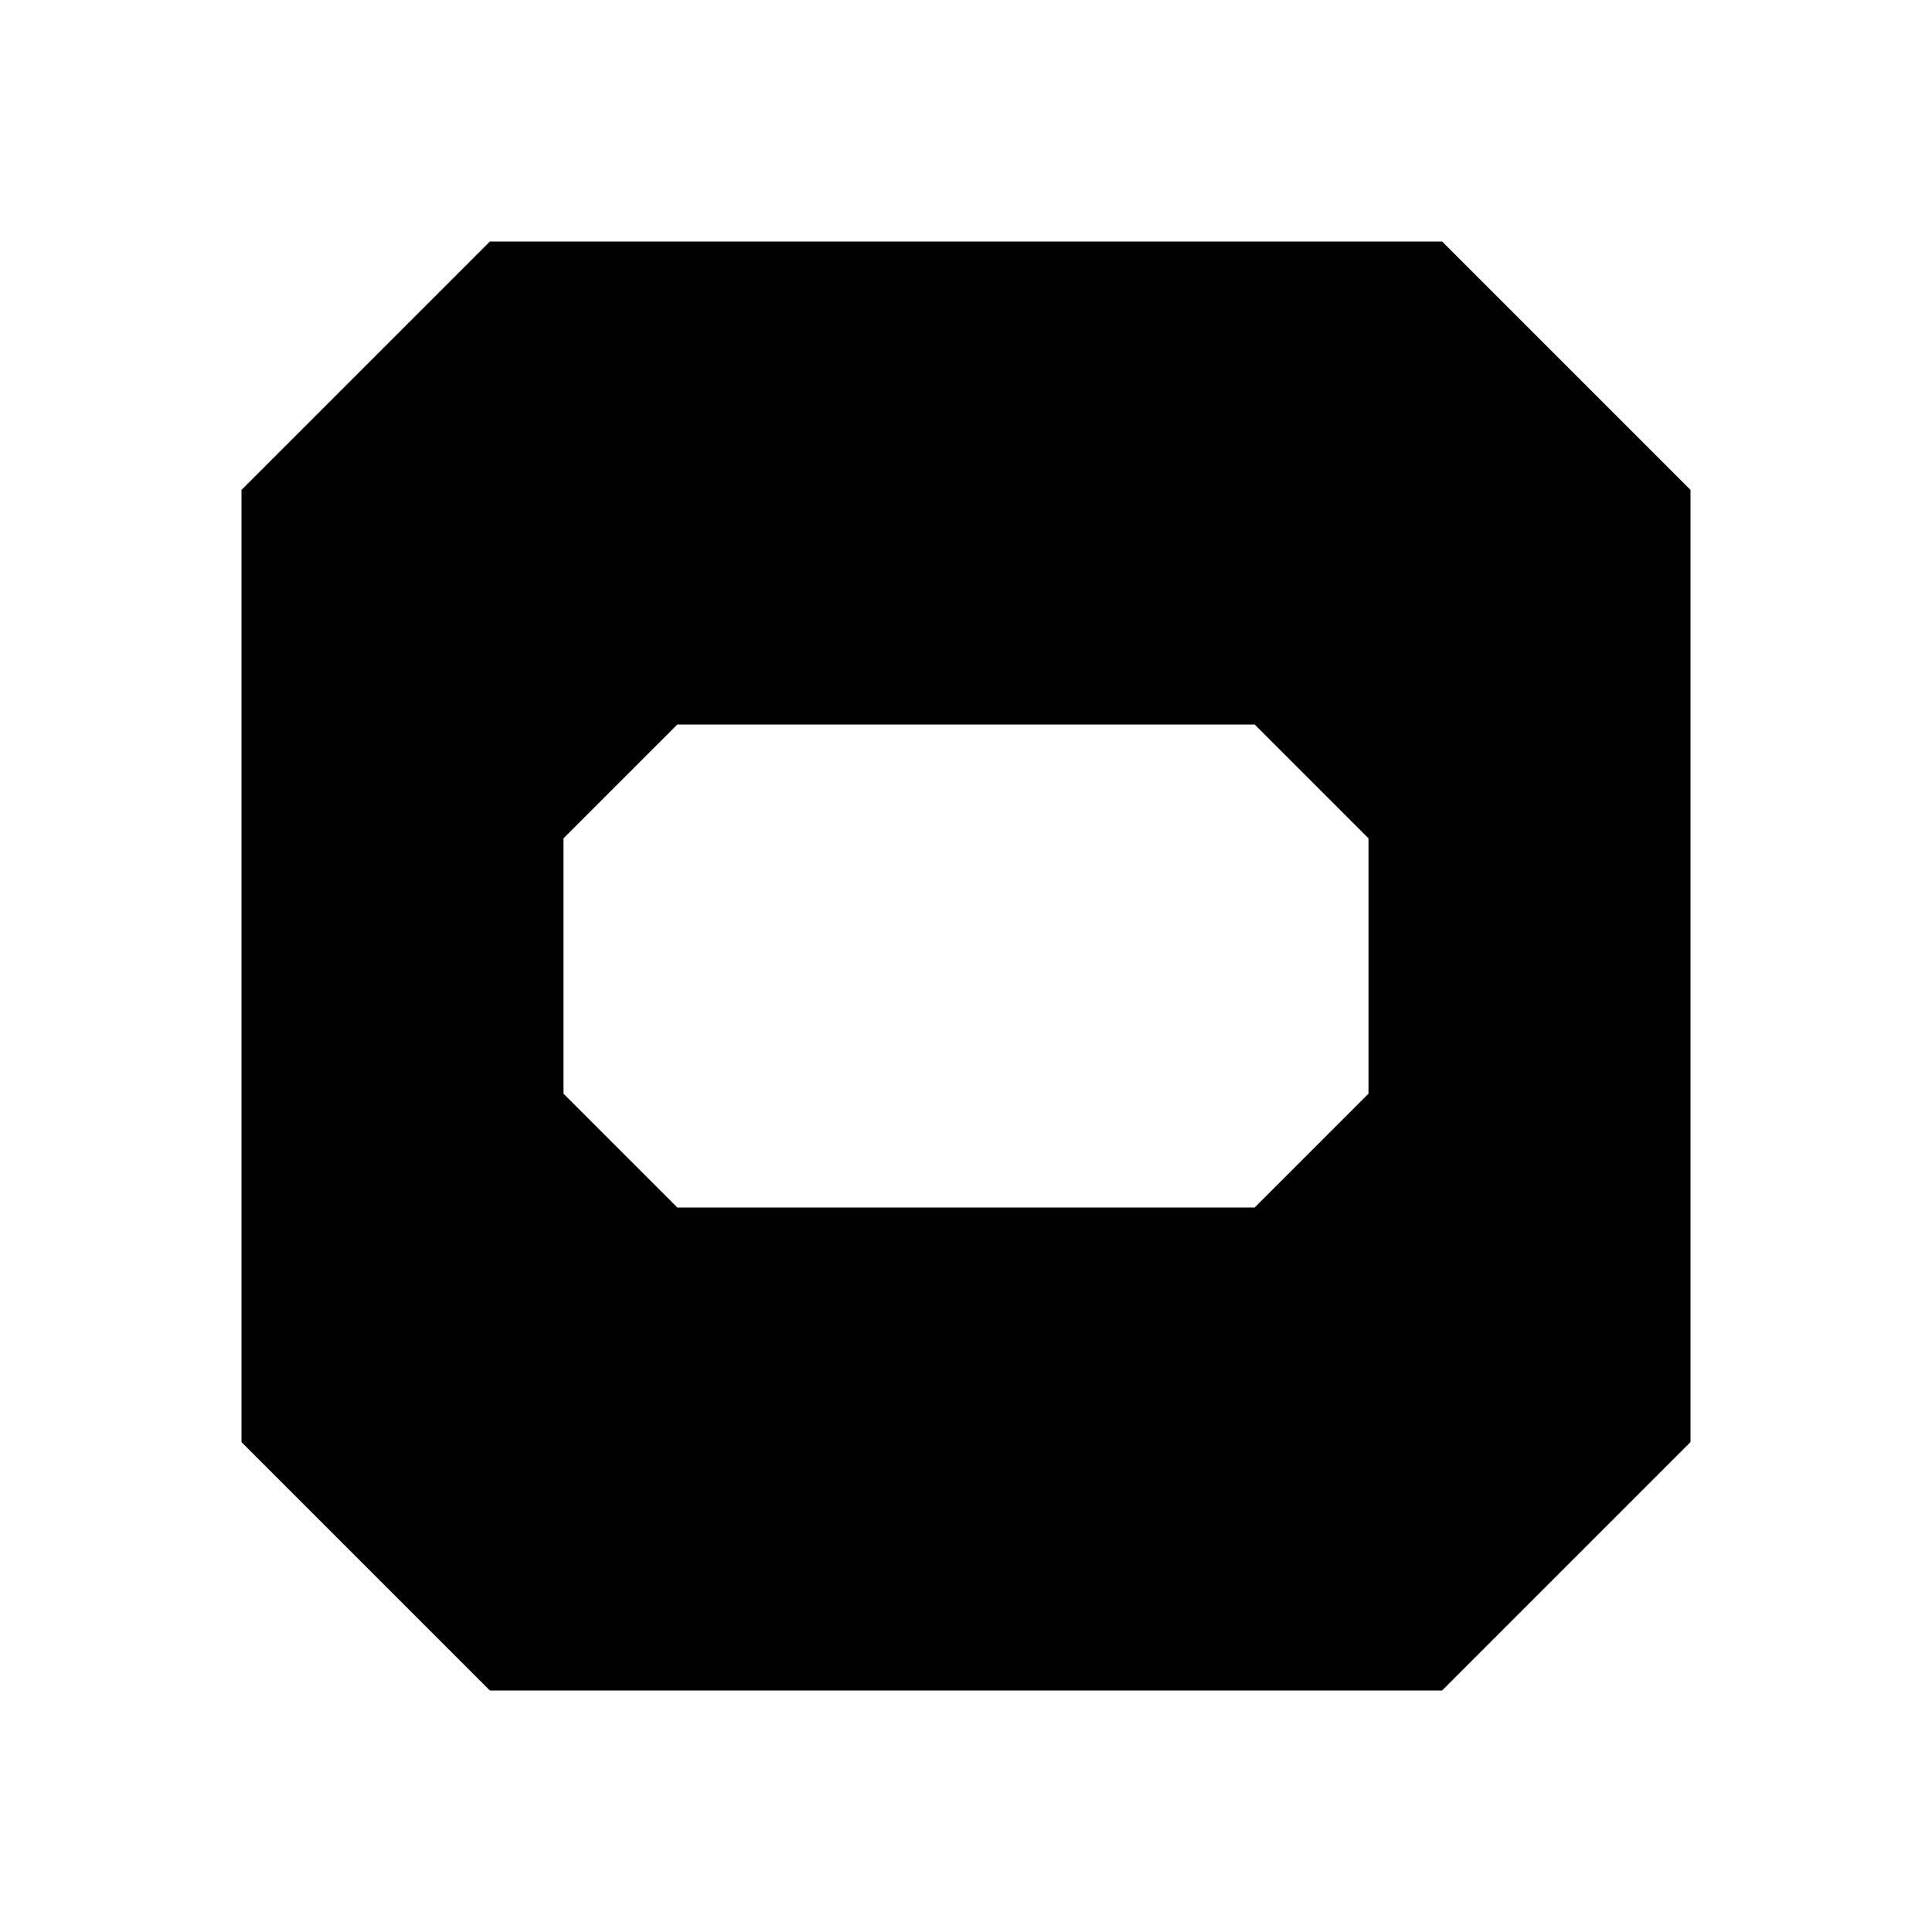
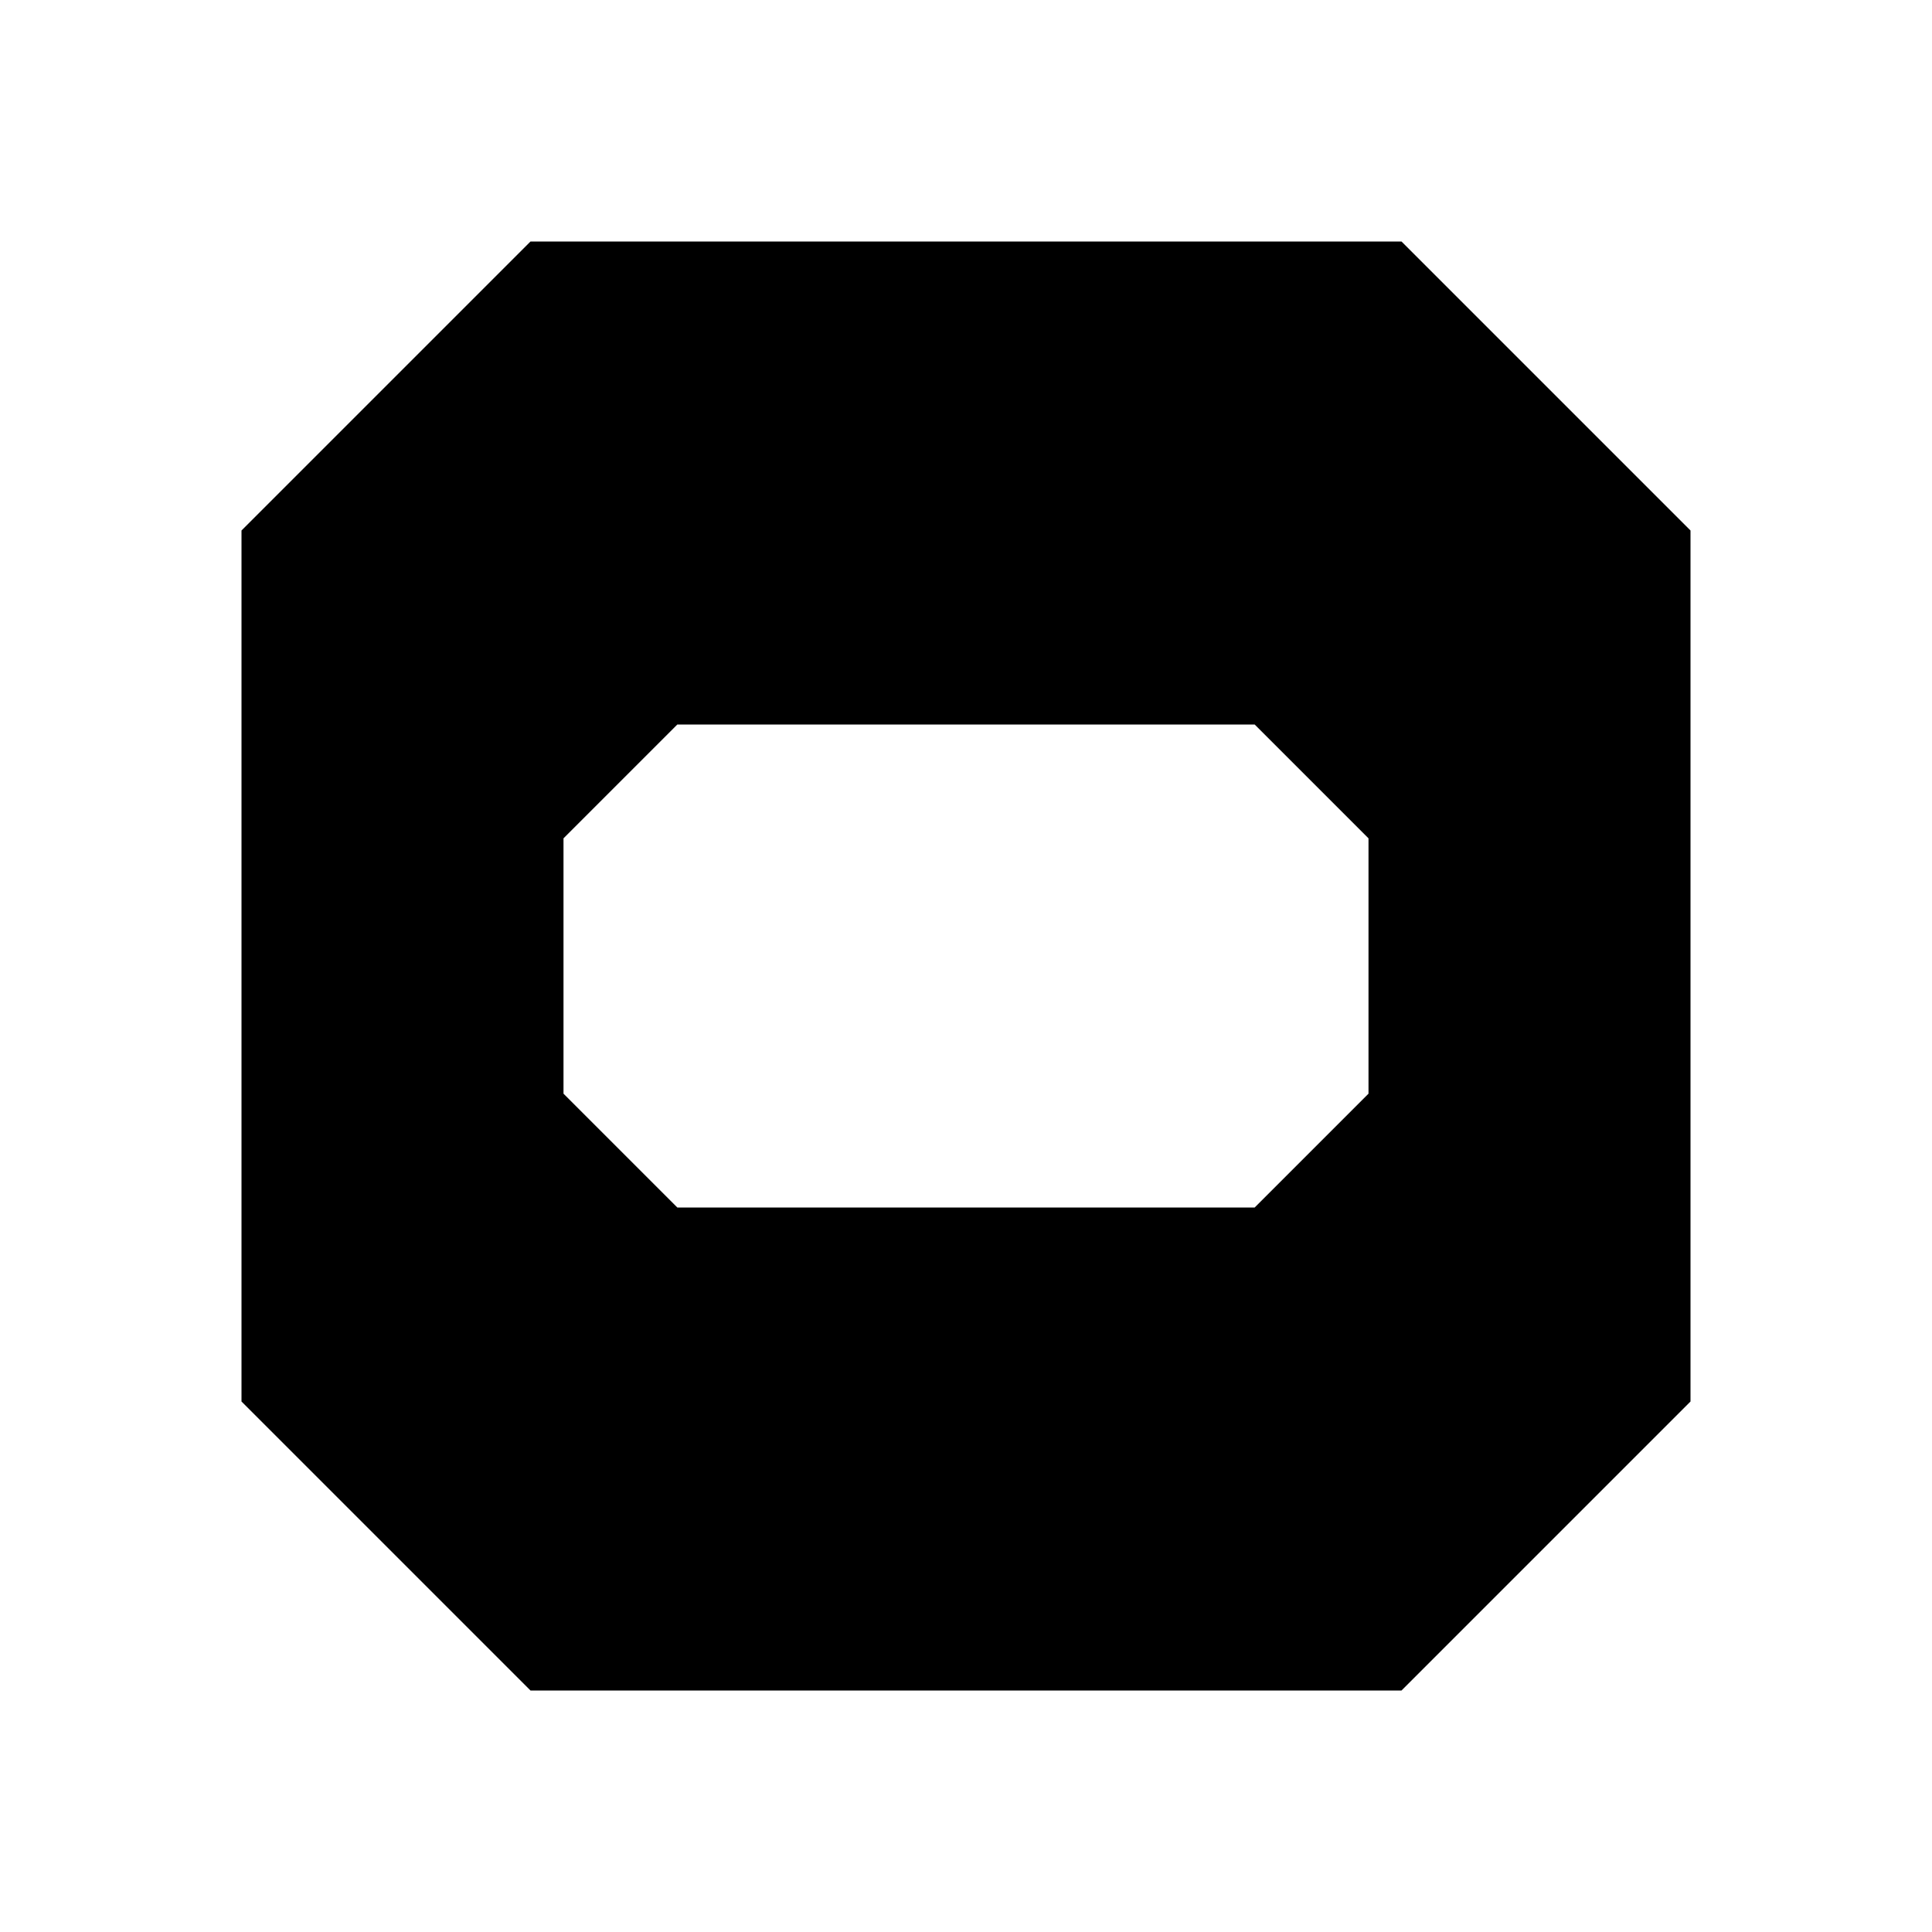
<svg xmlns="http://www.w3.org/2000/svg" width="24" height="24" viewBox="0 0 24 24" fill="none">
-   <path fill-rule="evenodd" clip-rule="evenodd" d="M21 17.914L17.914 21H6.086L3 17.914V6.086L6.086 3H17.914L21 6.086V17.914ZM8.414 15L7 13.586V10.414L8.414 9H15.586L17 10.414V13.586L15.586 15H8.414Z" fill="black" />
+   <path fill-rule="evenodd" clip-rule="evenodd" d="M21 17.41L17.41 21H6.59L3 17.41V6.59L6.59 3H17.41L21 6.59V17.41ZM8.414 15L7 13.586V10.414L8.414 9H15.586L17 10.414V13.586L15.586 15H8.414Z" fill="black" />
</svg>
